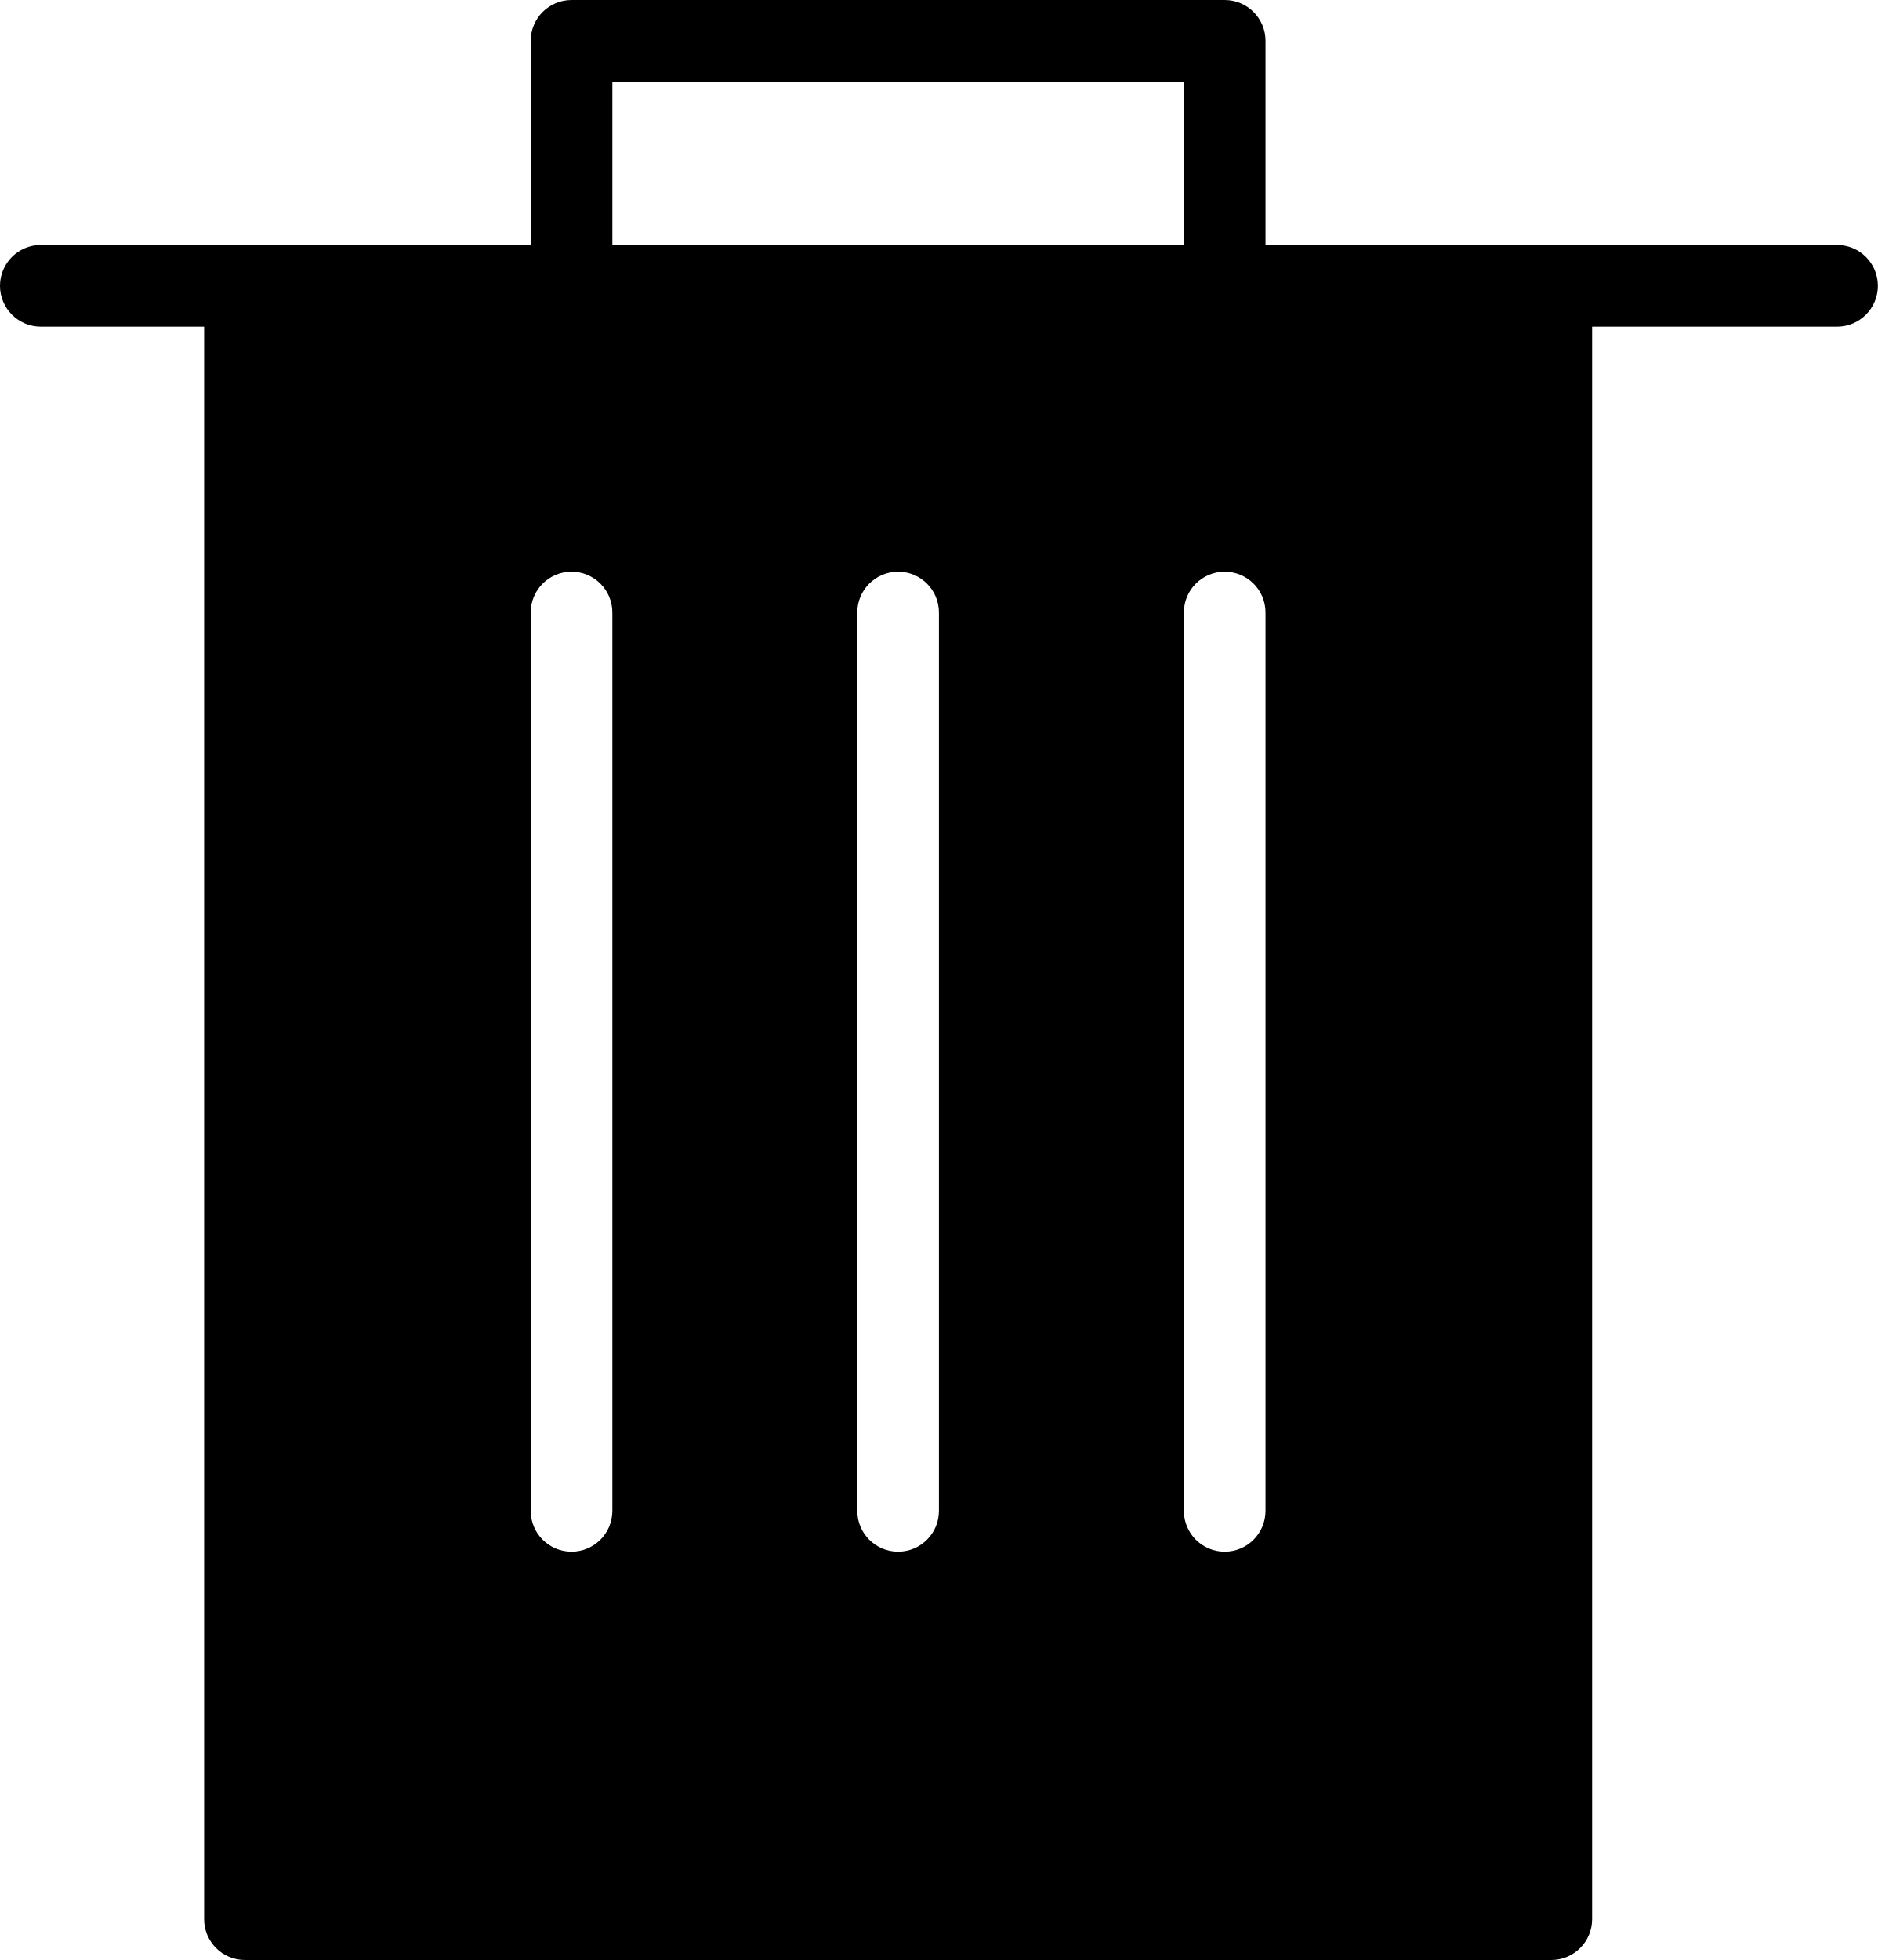
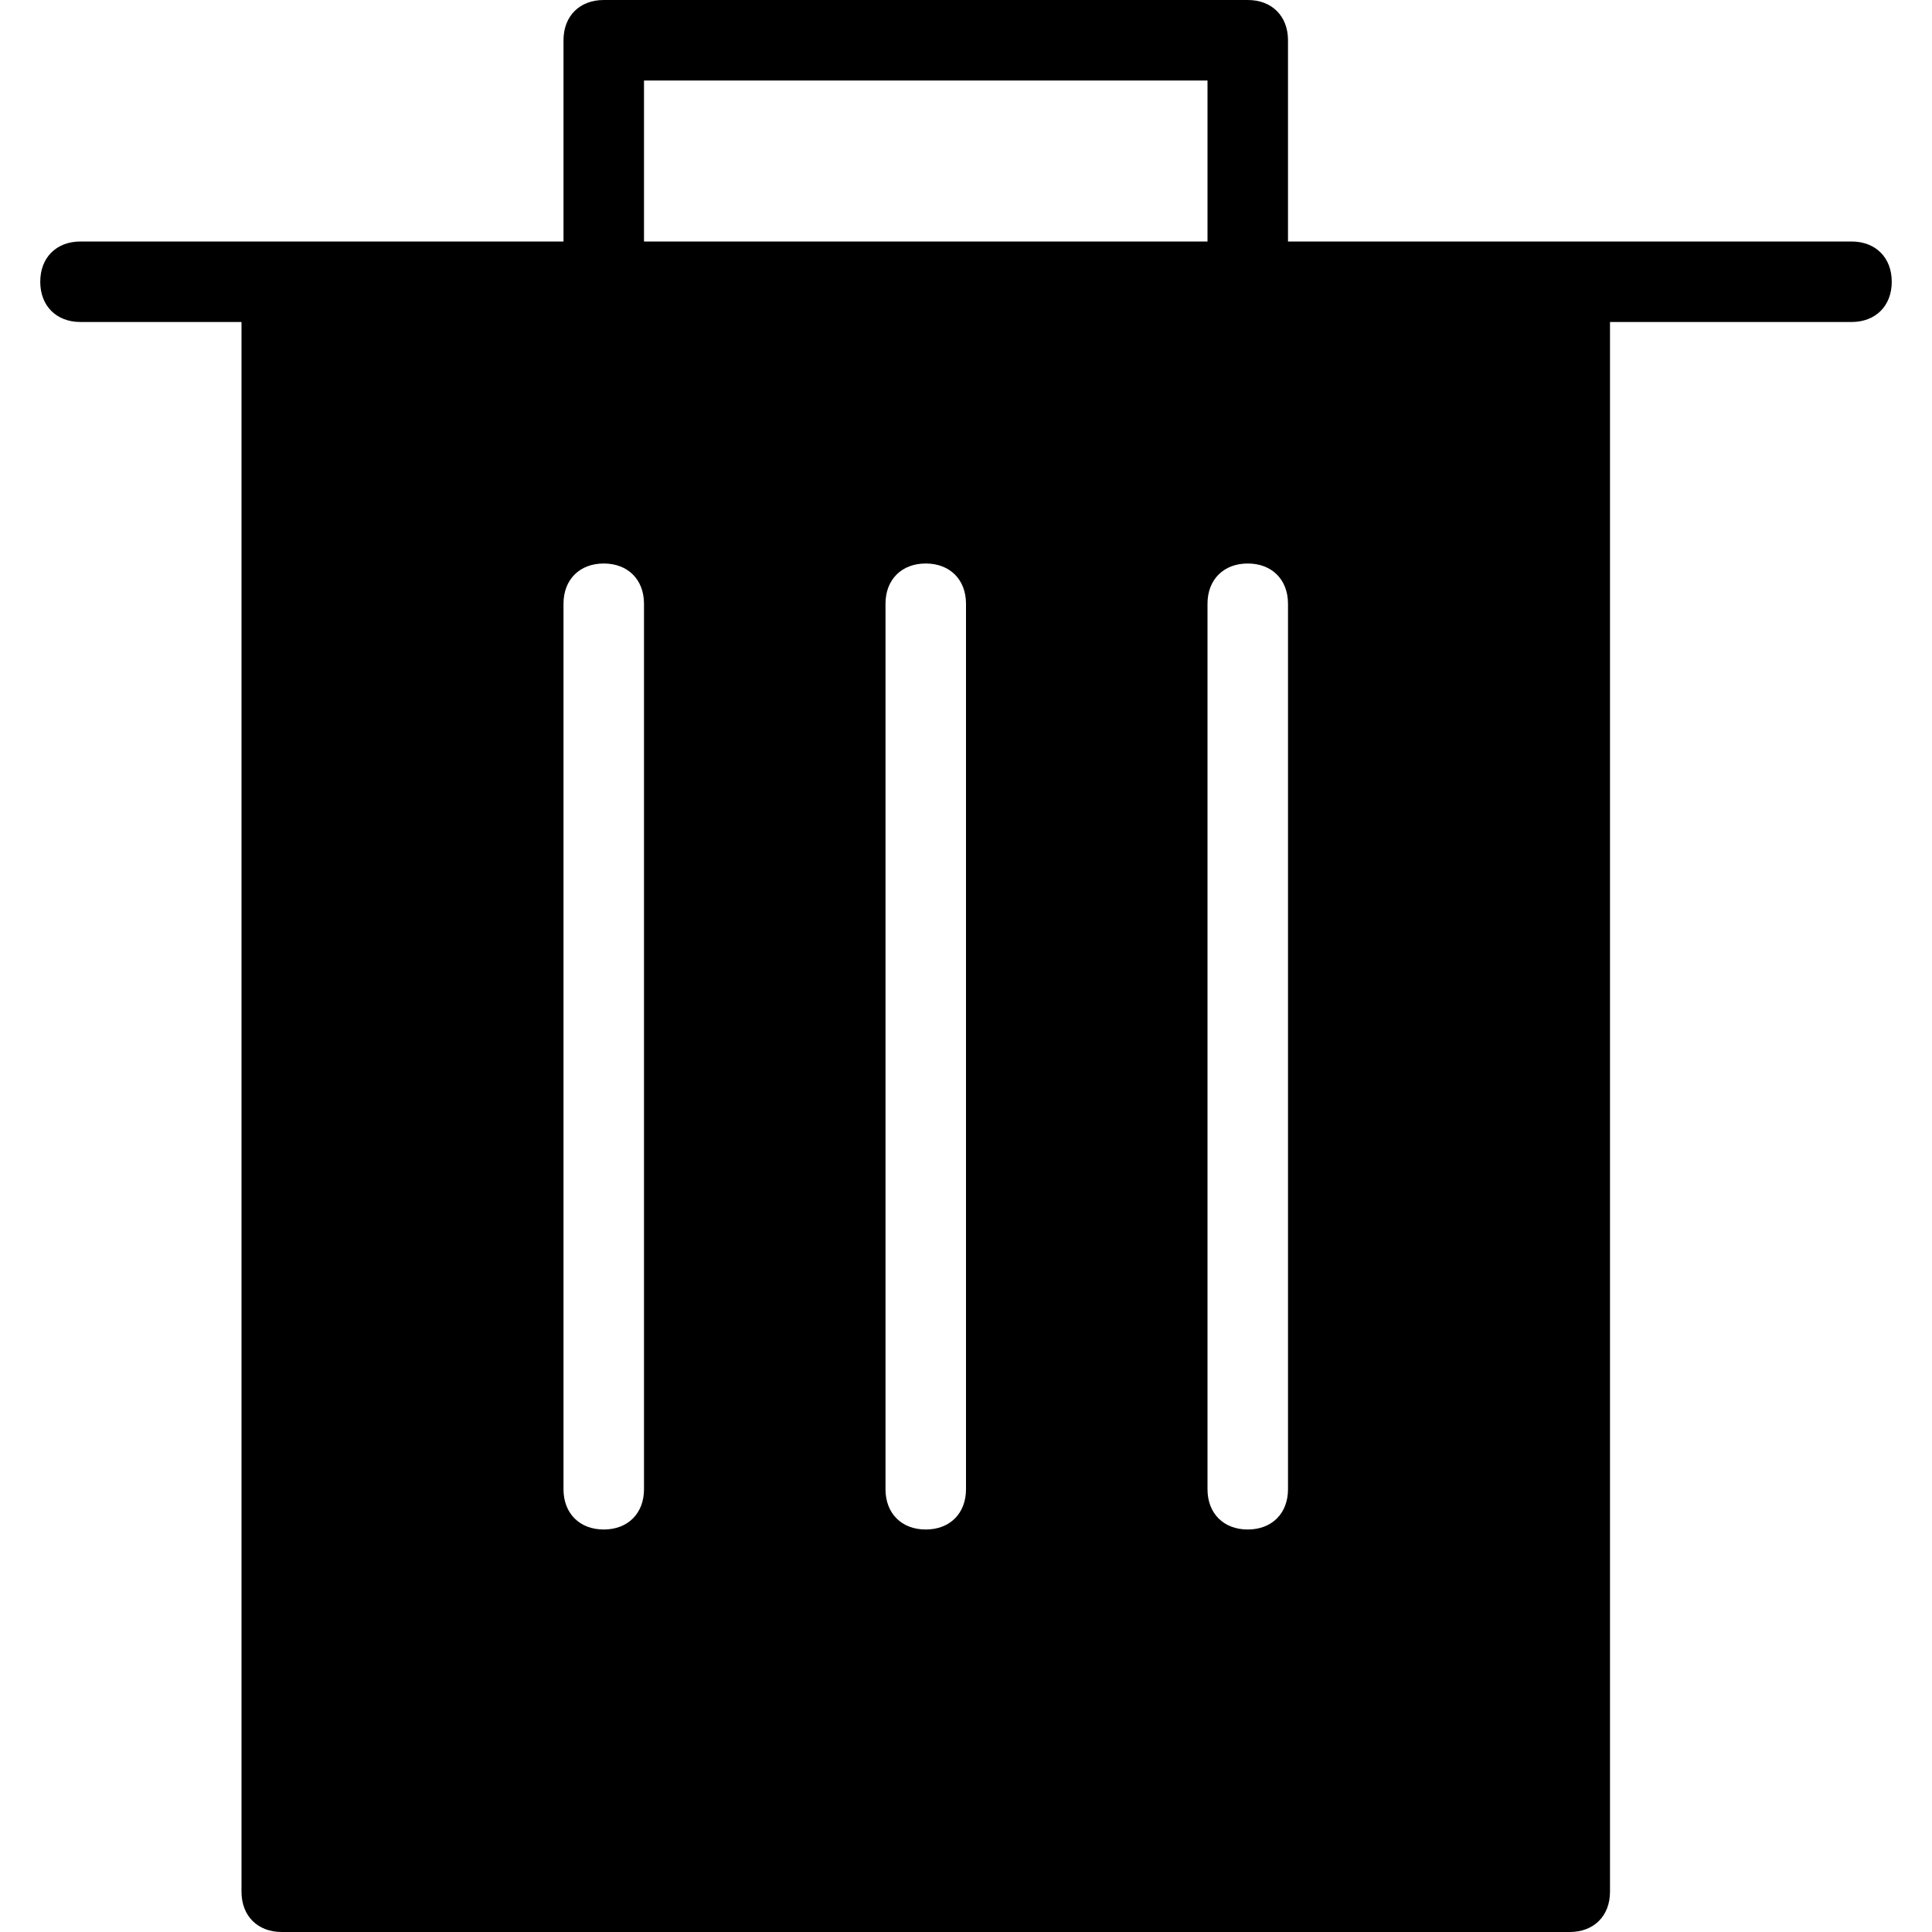
- <svg xmlns="http://www.w3.org/2000/svg" viewBox="0 0 23 24">
-   <g id="Layer_2" data-name="Layer 2">
-     <g id="Filled_Icons" data-name="Filled Icons">
-       <path d="M22.5,3h-7V.5A.5.5,0,0,0,15,0H7a.5.5,0,0,0-.5.5V3H.5a.5.5,0,0,0,0,1h2V23.5A.5.5,0,0,0,3,24H19a.5.5,0,0,0,.5-.5V4h3a.5.5,0,0,0,0-1ZM7.5,18.5a.5.5,0,0,1-1,0V7.5a.5.5,0,0,1,1,0ZM7.5,1h7V3h-7Zm4,17.5a.5.5,0,0,1-1,0V7.5a.5.5,0,0,1,1,0Zm4,0a.5.5,0,0,1-1,0V7.5a.5.5,0,0,1,1,0Z" />
+ <svg xmlns="http://www.w3.org/2000/svg" version="1.1" id="Layer_1" x="0px" y="0px" viewBox="0 0 24 24" style="enable-background:new 0 0 24 24;" xml:space="preserve">
+   <g id="Layer_2">
+     <g id="Filled_Icons">
+       <path d="M23,3h-7V0.5C16,0.2,15.8,0,15.5,0h-8C7.2,0,7,0.2,7,0.5V3H1C0.7,3,0.5,3.2,0.5,3.5S0.7,4,1,4h2v19.5    C3,23.8,3.2,24,3.5,24h16c0.3,0,0.5-0.2,0.5-0.5V4h3c0.3,0,0.5-0.2,0.5-0.5S23.3,3,23,3z M8,18.5C8,18.8,7.8,19,7.5,19    S7,18.8,7,18.5v-11C7,7.2,7.2,7,7.5,7S8,7.2,8,7.5V18.5z M8,1h7v2H8V1z M12,18.5c0,0.3-0.2,0.5-0.5,0.5S11,18.8,11,18.5v-11    C11,7.2,11.2,7,11.5,7S12,7.2,12,7.5V18.5z M16,18.5c0,0.3-0.2,0.5-0.5,0.5S15,18.8,15,18.5v-11C15,7.2,15.2,7,15.5,7    S16,7.2,16,7.5V18.5z" />
    </g>
  </g>
</svg>
